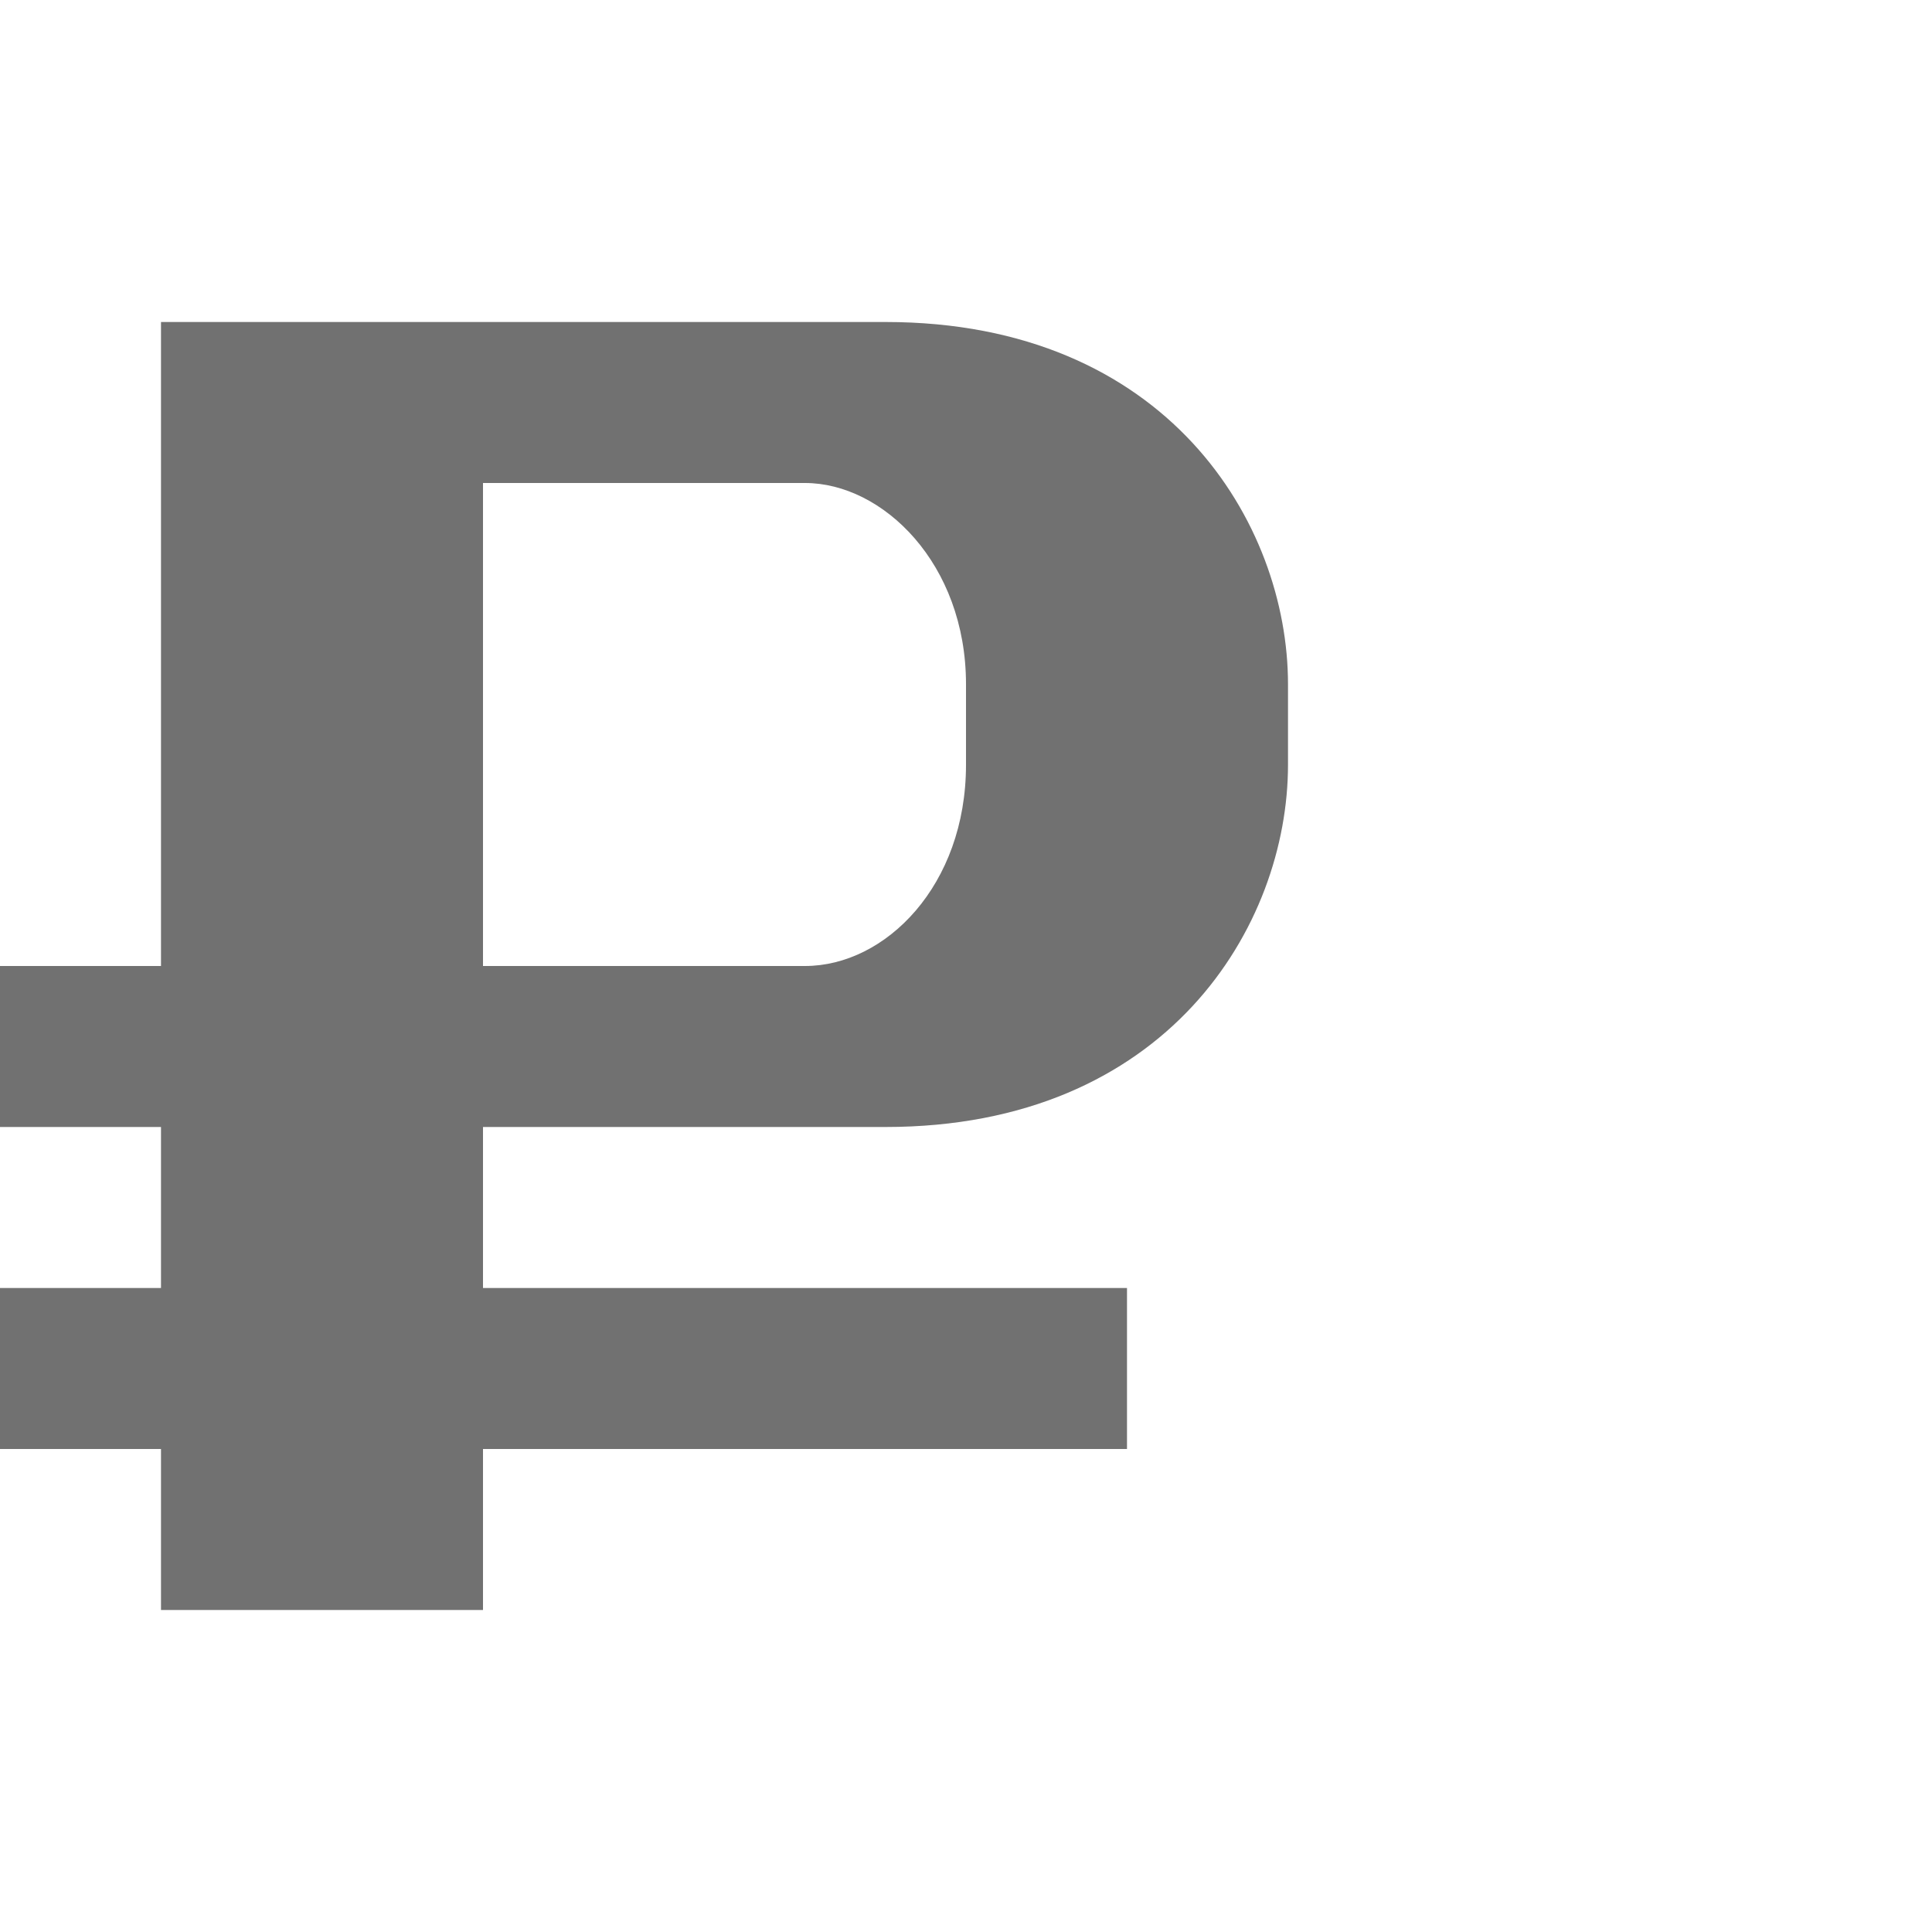
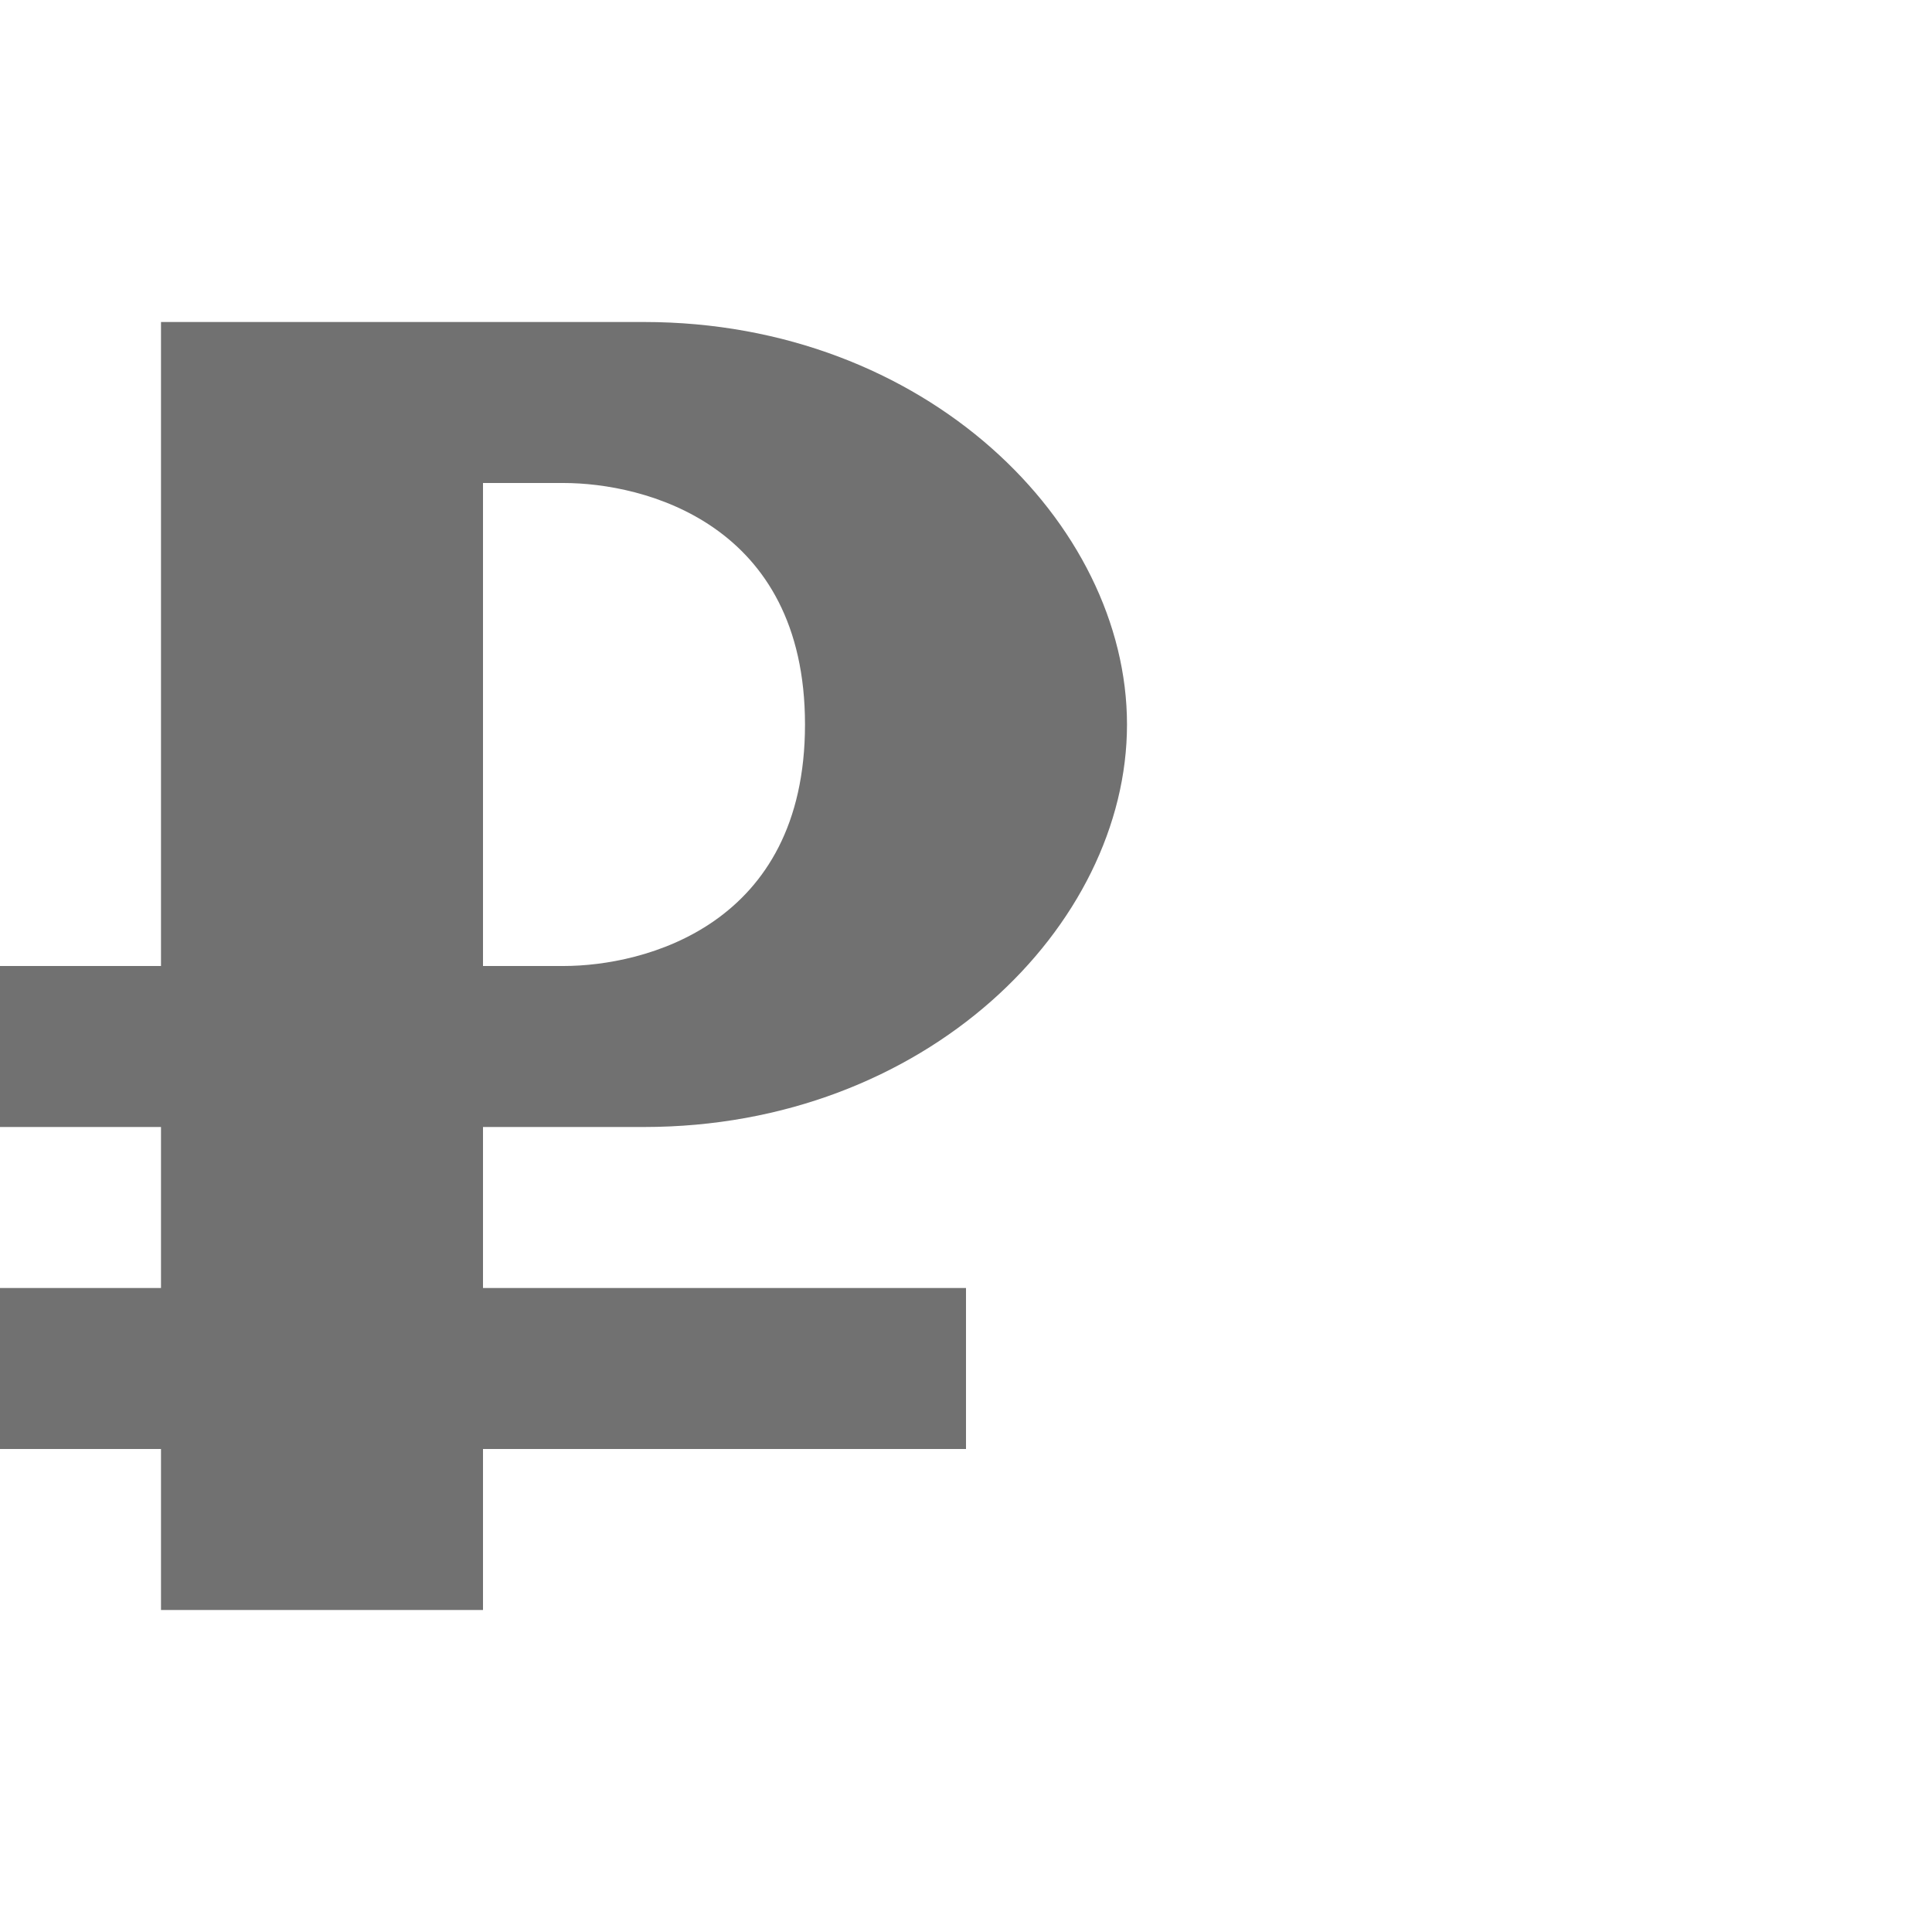
<svg xmlns="http://www.w3.org/2000/svg" width="1200" height="1200" viewBox="0 0 1200 1200" version="1.1" id="svg1" xml:space="preserve">
  <defs id="defs1" />
  <g id="layer1">
-     <path id="rect73600" style="fill:#000000;fill-opacity:0.555;fill-rule:evenodd;stroke-width:5.292;stroke-linecap:square;stroke-linejoin:bevel;stroke-miterlimit:4.5;stroke-opacity:0.56;stop-color:#000000" d="M 100 200 L 100 600 L 0 600 L 0 700 L 100 700 L 100 800 L 0 800 L 0 900 L 100 900 L 100 1000 L 300 1000 L 300 900 L 700 900 L 700 800 L 300 800 L 300 700 L 550 700 C 725 700 800 575 800 475 L 800 425 C 800 325 725 200 550 200 L 300 200 L 100 200 z M 300 300 L 500 300 C 548.285 300 600 350 600 425 L 600 475 C 600 550 550 600 500 600 L 300 600 L 300 300 z " />
+     <path id="path2-8" style="fill:#000000;fill-opacity:0.555;fill-rule:evenodd;stroke-width:1" d="M 100 200 L 100 600 L 0 600 L 0 700 L 100 700 L 100 800 L 0 800 L 0 900 L 100 900 L 100 1000 L 300 1000 L 300 900 L 600 900 L 600 800 L 300 800 L 300 700 L 400 700 C 575 700 700 575 700 450 C 700 325 575 200 400 200 L 300 200 L 100 200 z M 300 300 L 350 300 C 400 300 500 325 500 450 C 500 575 400 600 350 600 L 300 600 L 300 300 z " />
  </g>
</svg>
